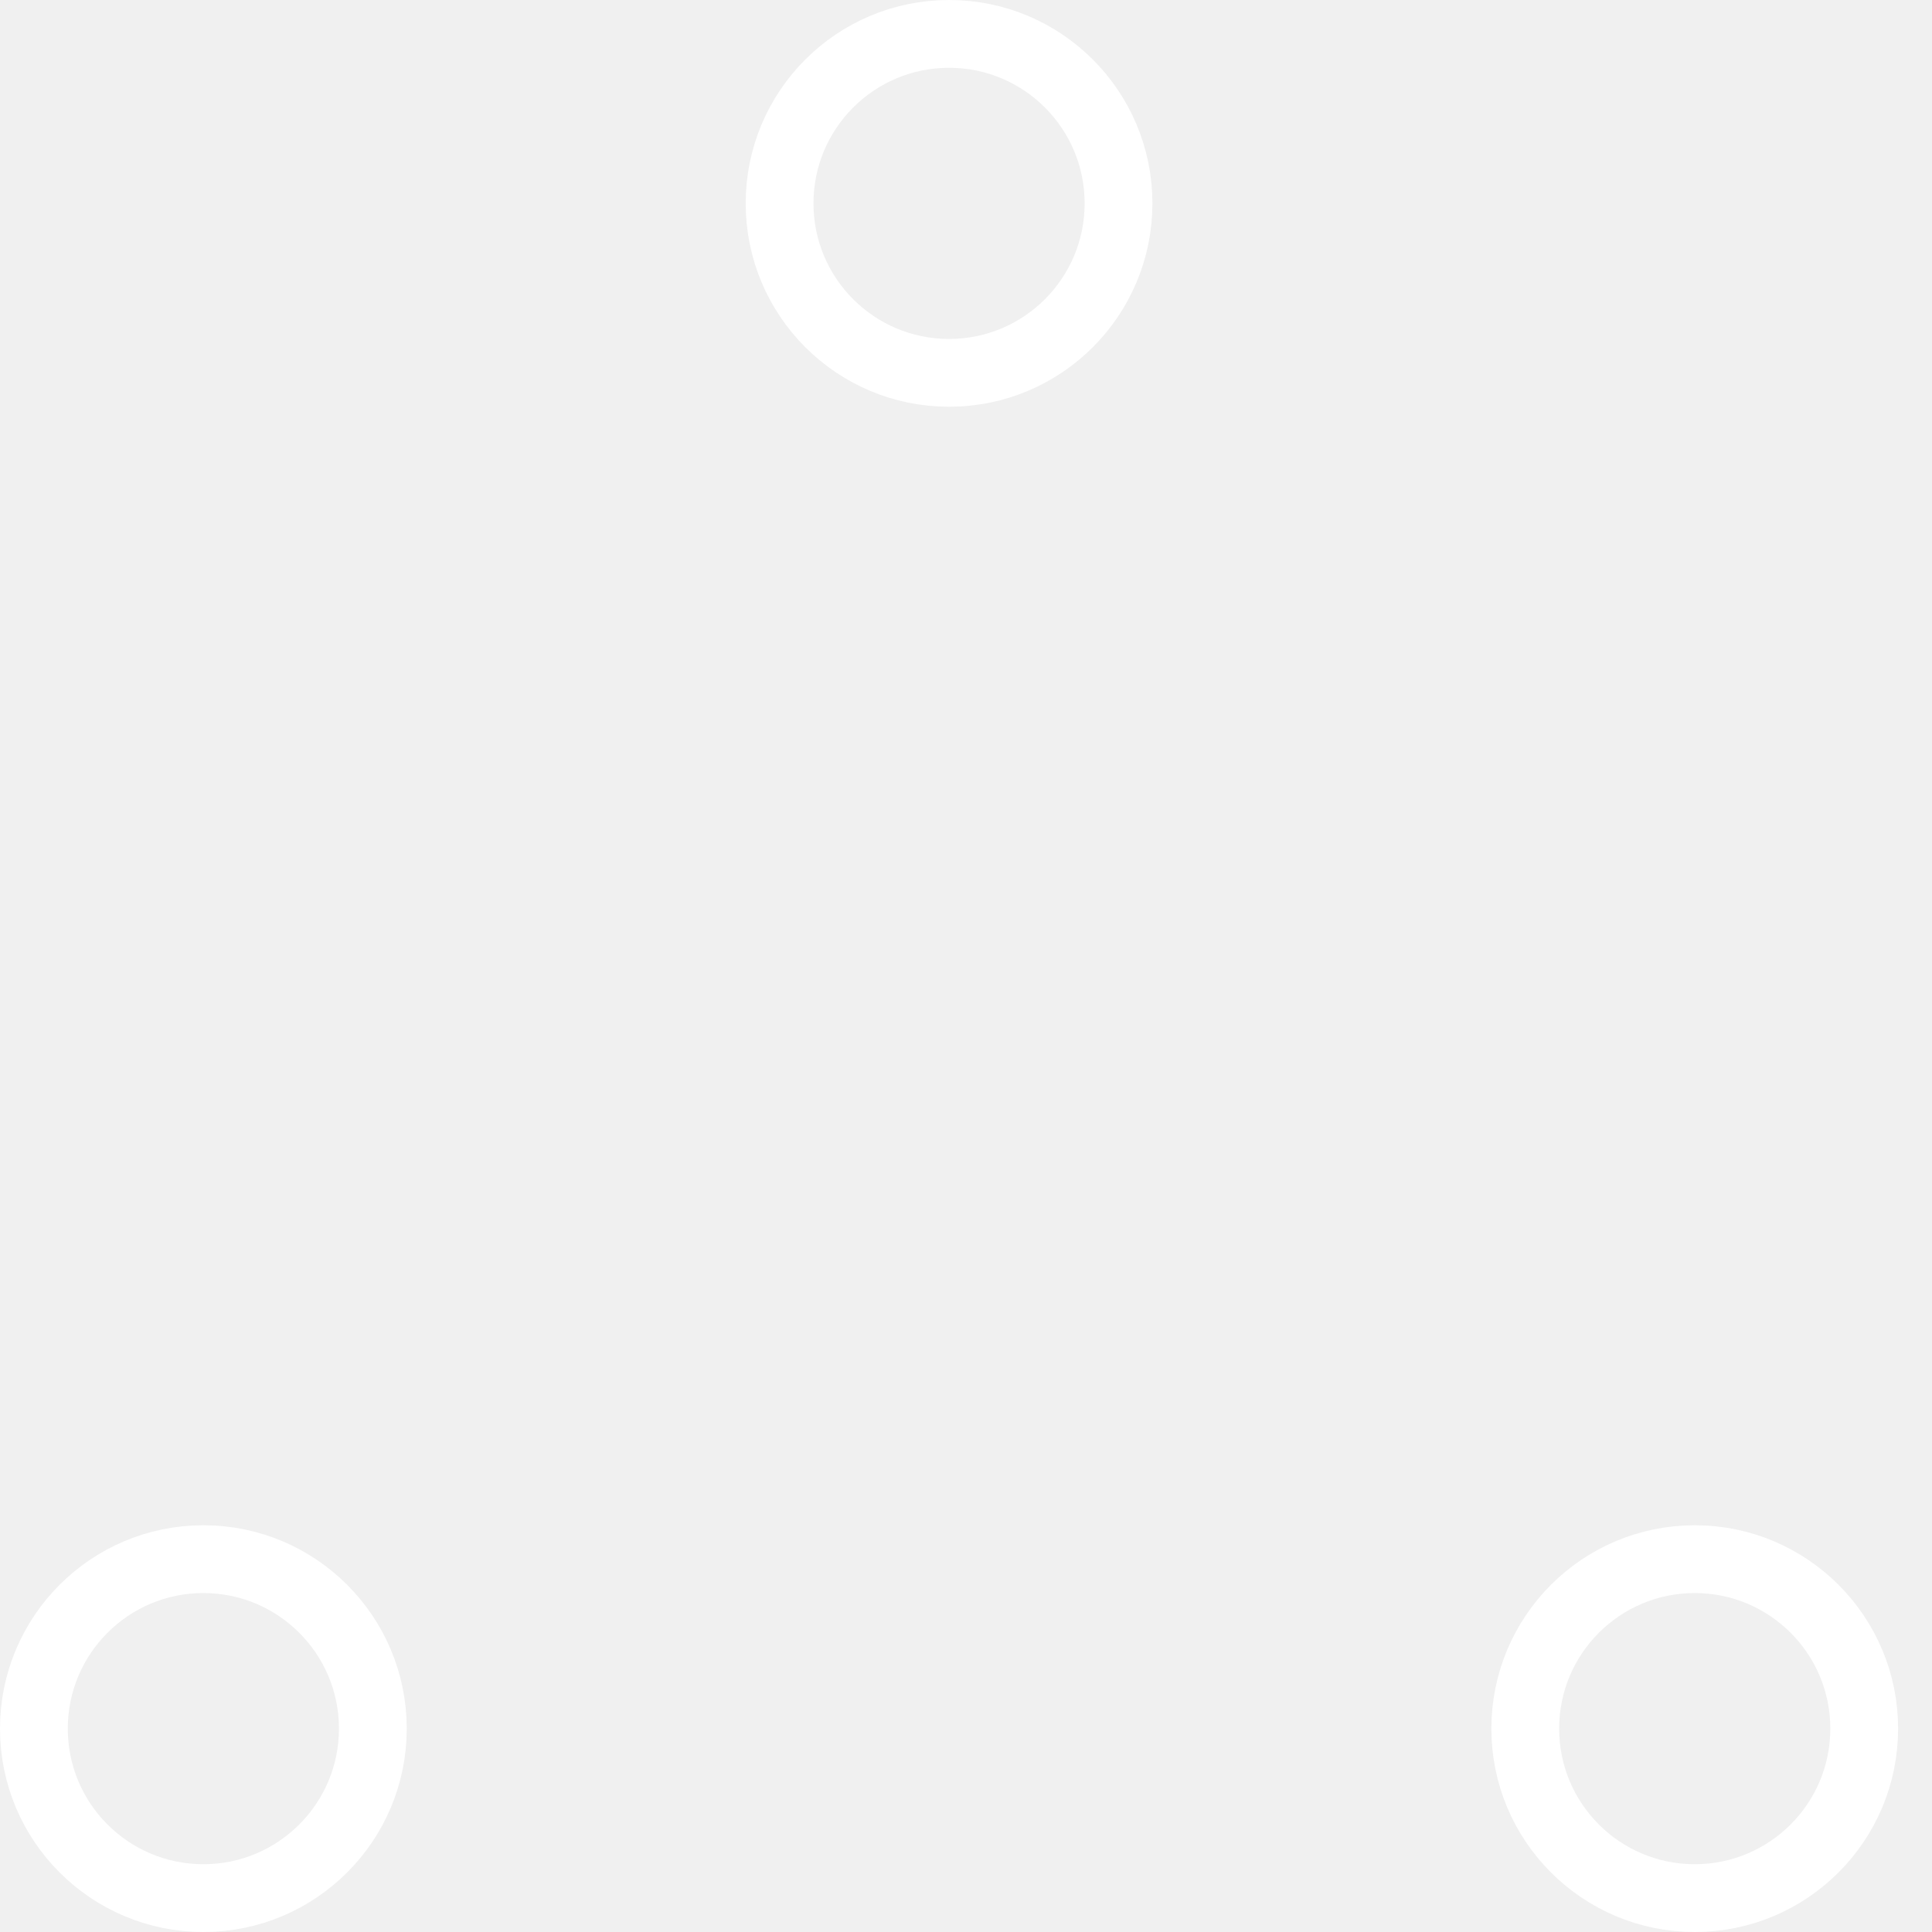
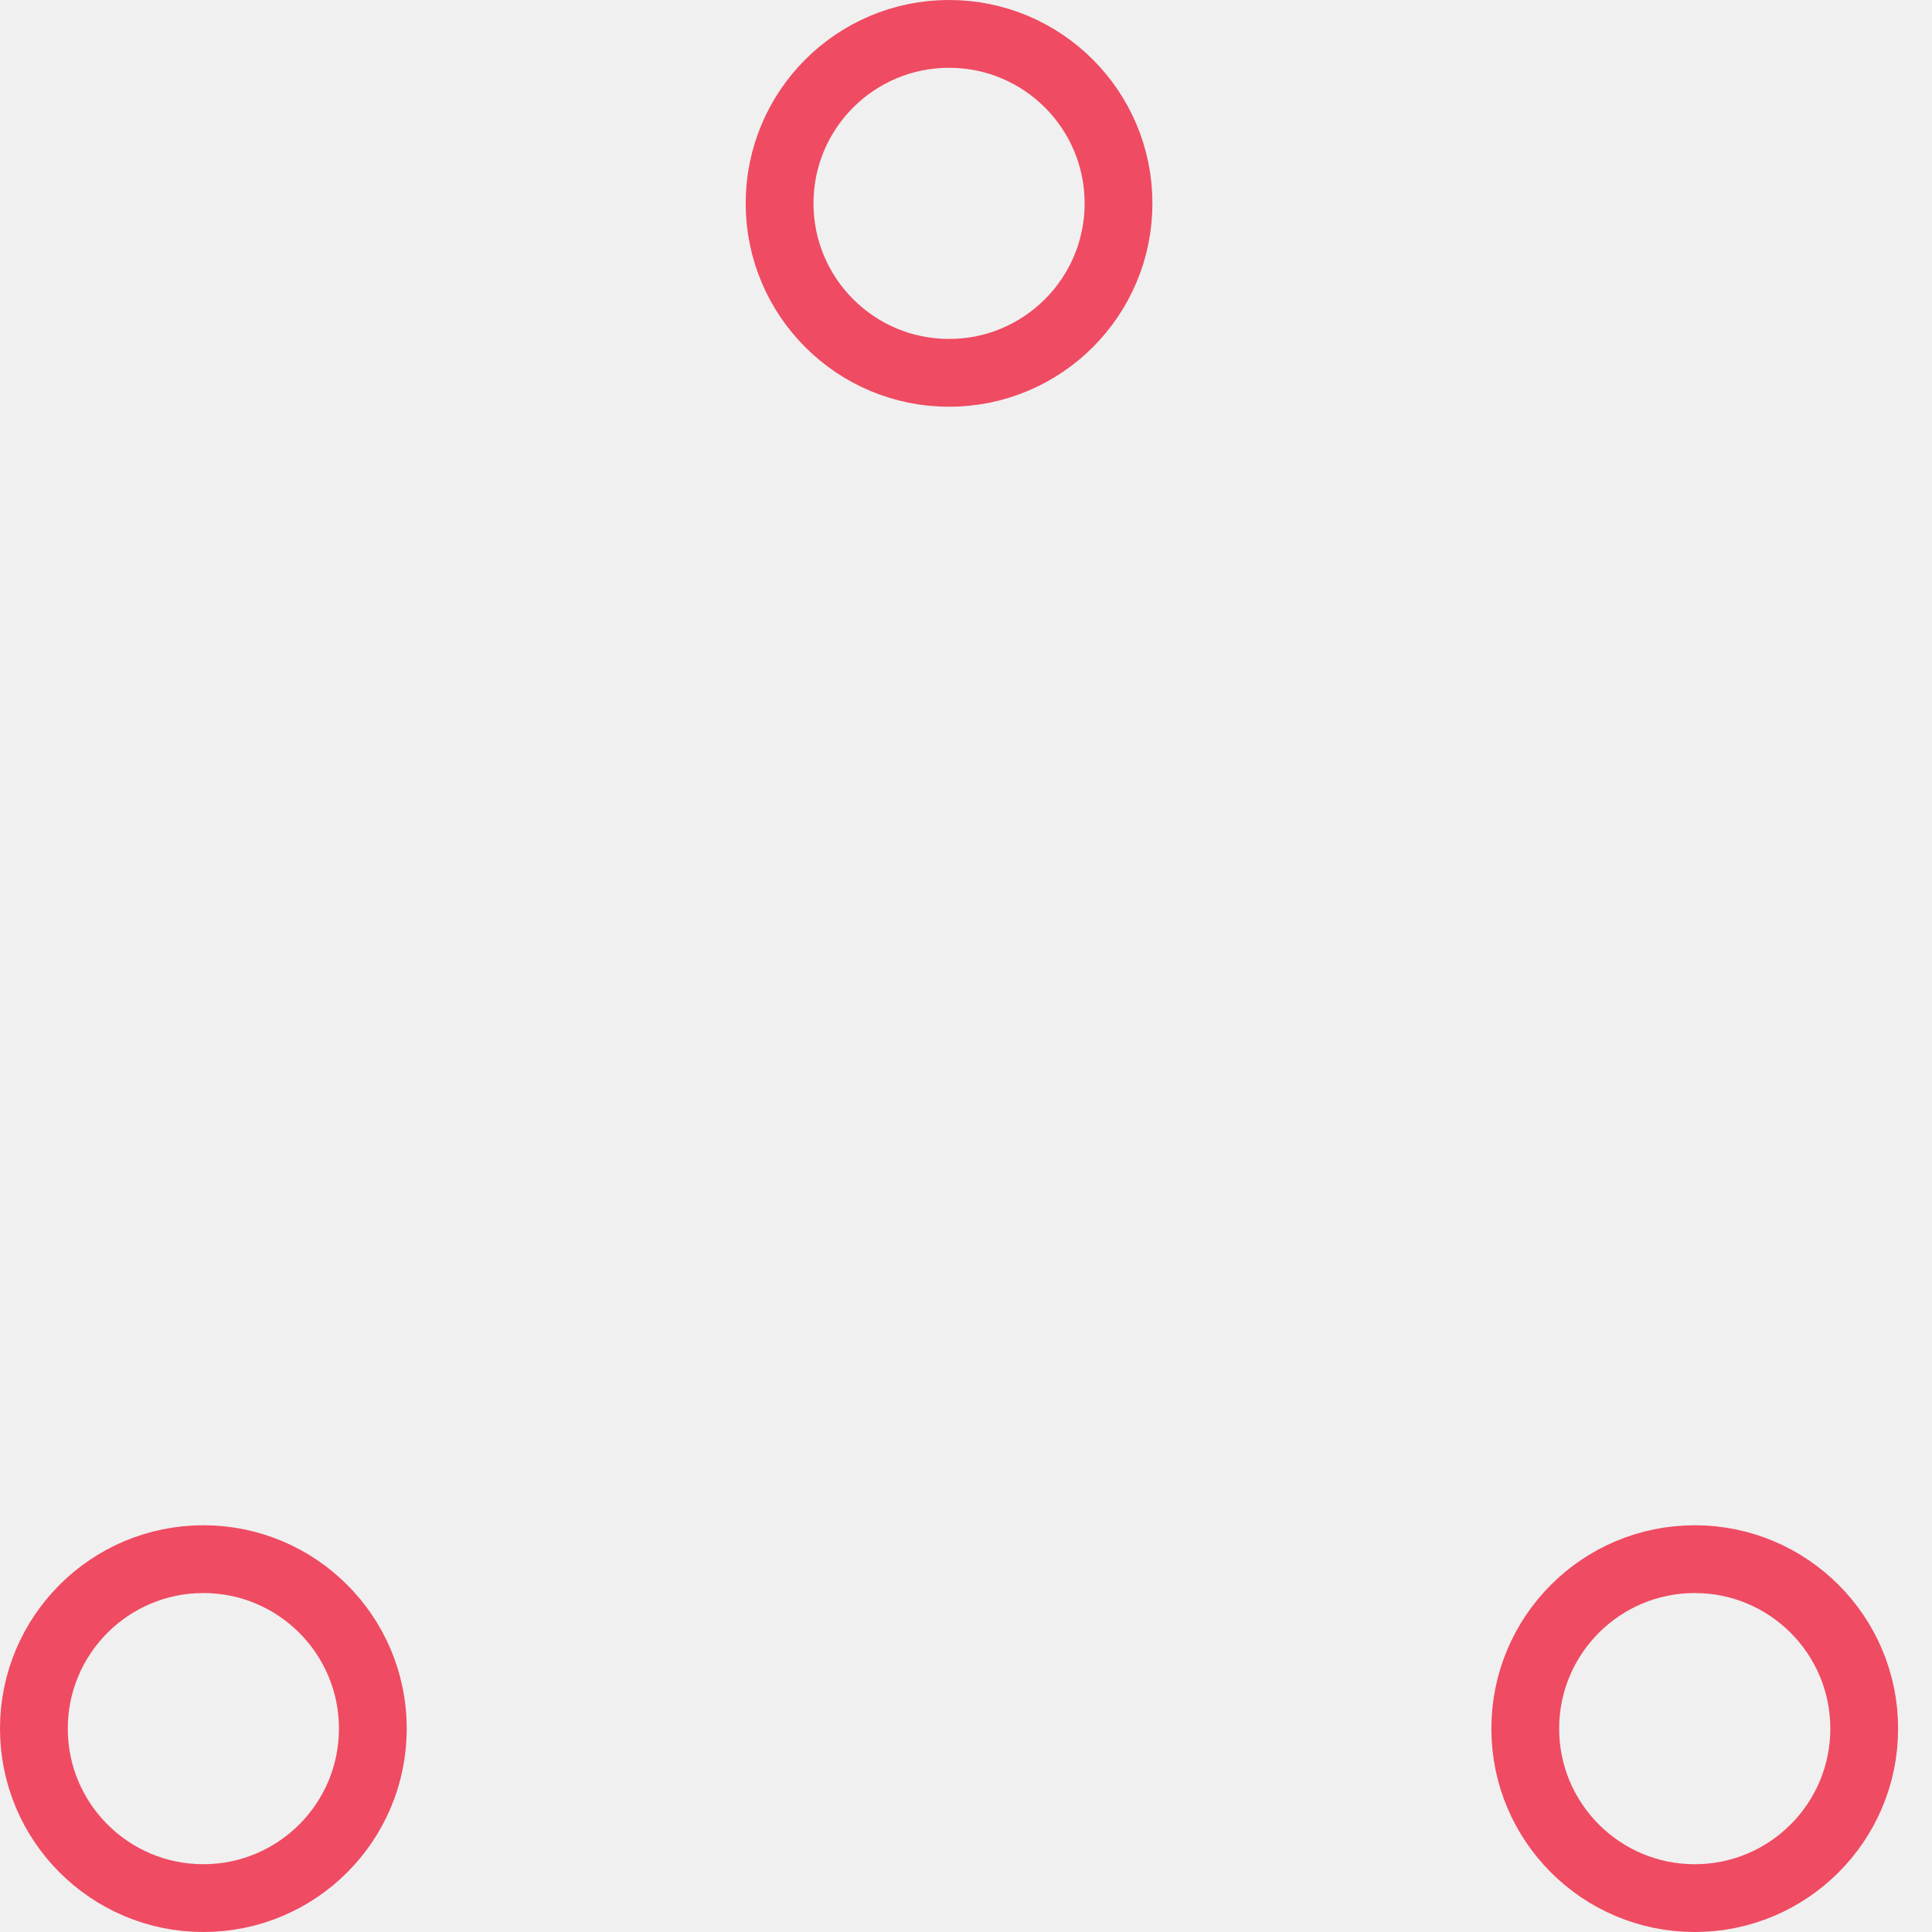
- <svg xmlns="http://www.w3.org/2000/svg" width="57" height="57" viewBox="0 0 57 57" stroke="#fff">
+ <svg xmlns="http://www.w3.org/2000/svg" width="57" height="57" viewBox="0 0 57 57" stroke="#ef4b62">
  <g fill="none" fill-rule="evenodd">
    <g transform="translate(1 1)" stroke-width="2">
      <circle cx="5" cy="50" r="5">
        <animate attributeName="cy" begin="0s" dur="2.2s" values="50;5;50;50" calcMode="linear" repeatCount="indefinite" />
        <animate attributeName="cx" begin="0s" dur="2.2s" values="5;27;49;5" calcMode="linear" repeatCount="indefinite" />
      </circle>
      <circle cx="27" cy="5" r="5">
        <animate attributeName="cy" begin="0s" dur="2.2s" from="5" to="5" values="5;50;50;5" calcMode="linear" repeatCount="indefinite" />
        <animate attributeName="cx" begin="0s" dur="2.2s" from="27" to="27" values="27;49;5;27" calcMode="linear" repeatCount="indefinite" />
      </circle>
      <circle cx="49" cy="50" r="5">
        <animate attributeName="cy" begin="0s" dur="2.2s" values="50;50;5;50" calcMode="linear" repeatCount="indefinite" />
        <animate attributeName="cx" from="49" to="49" begin="0s" dur="2.2s" values="49;5;27;49" calcMode="linear" repeatCount="indefinite" />
      </circle>
    </g>
  </g>
</svg>
